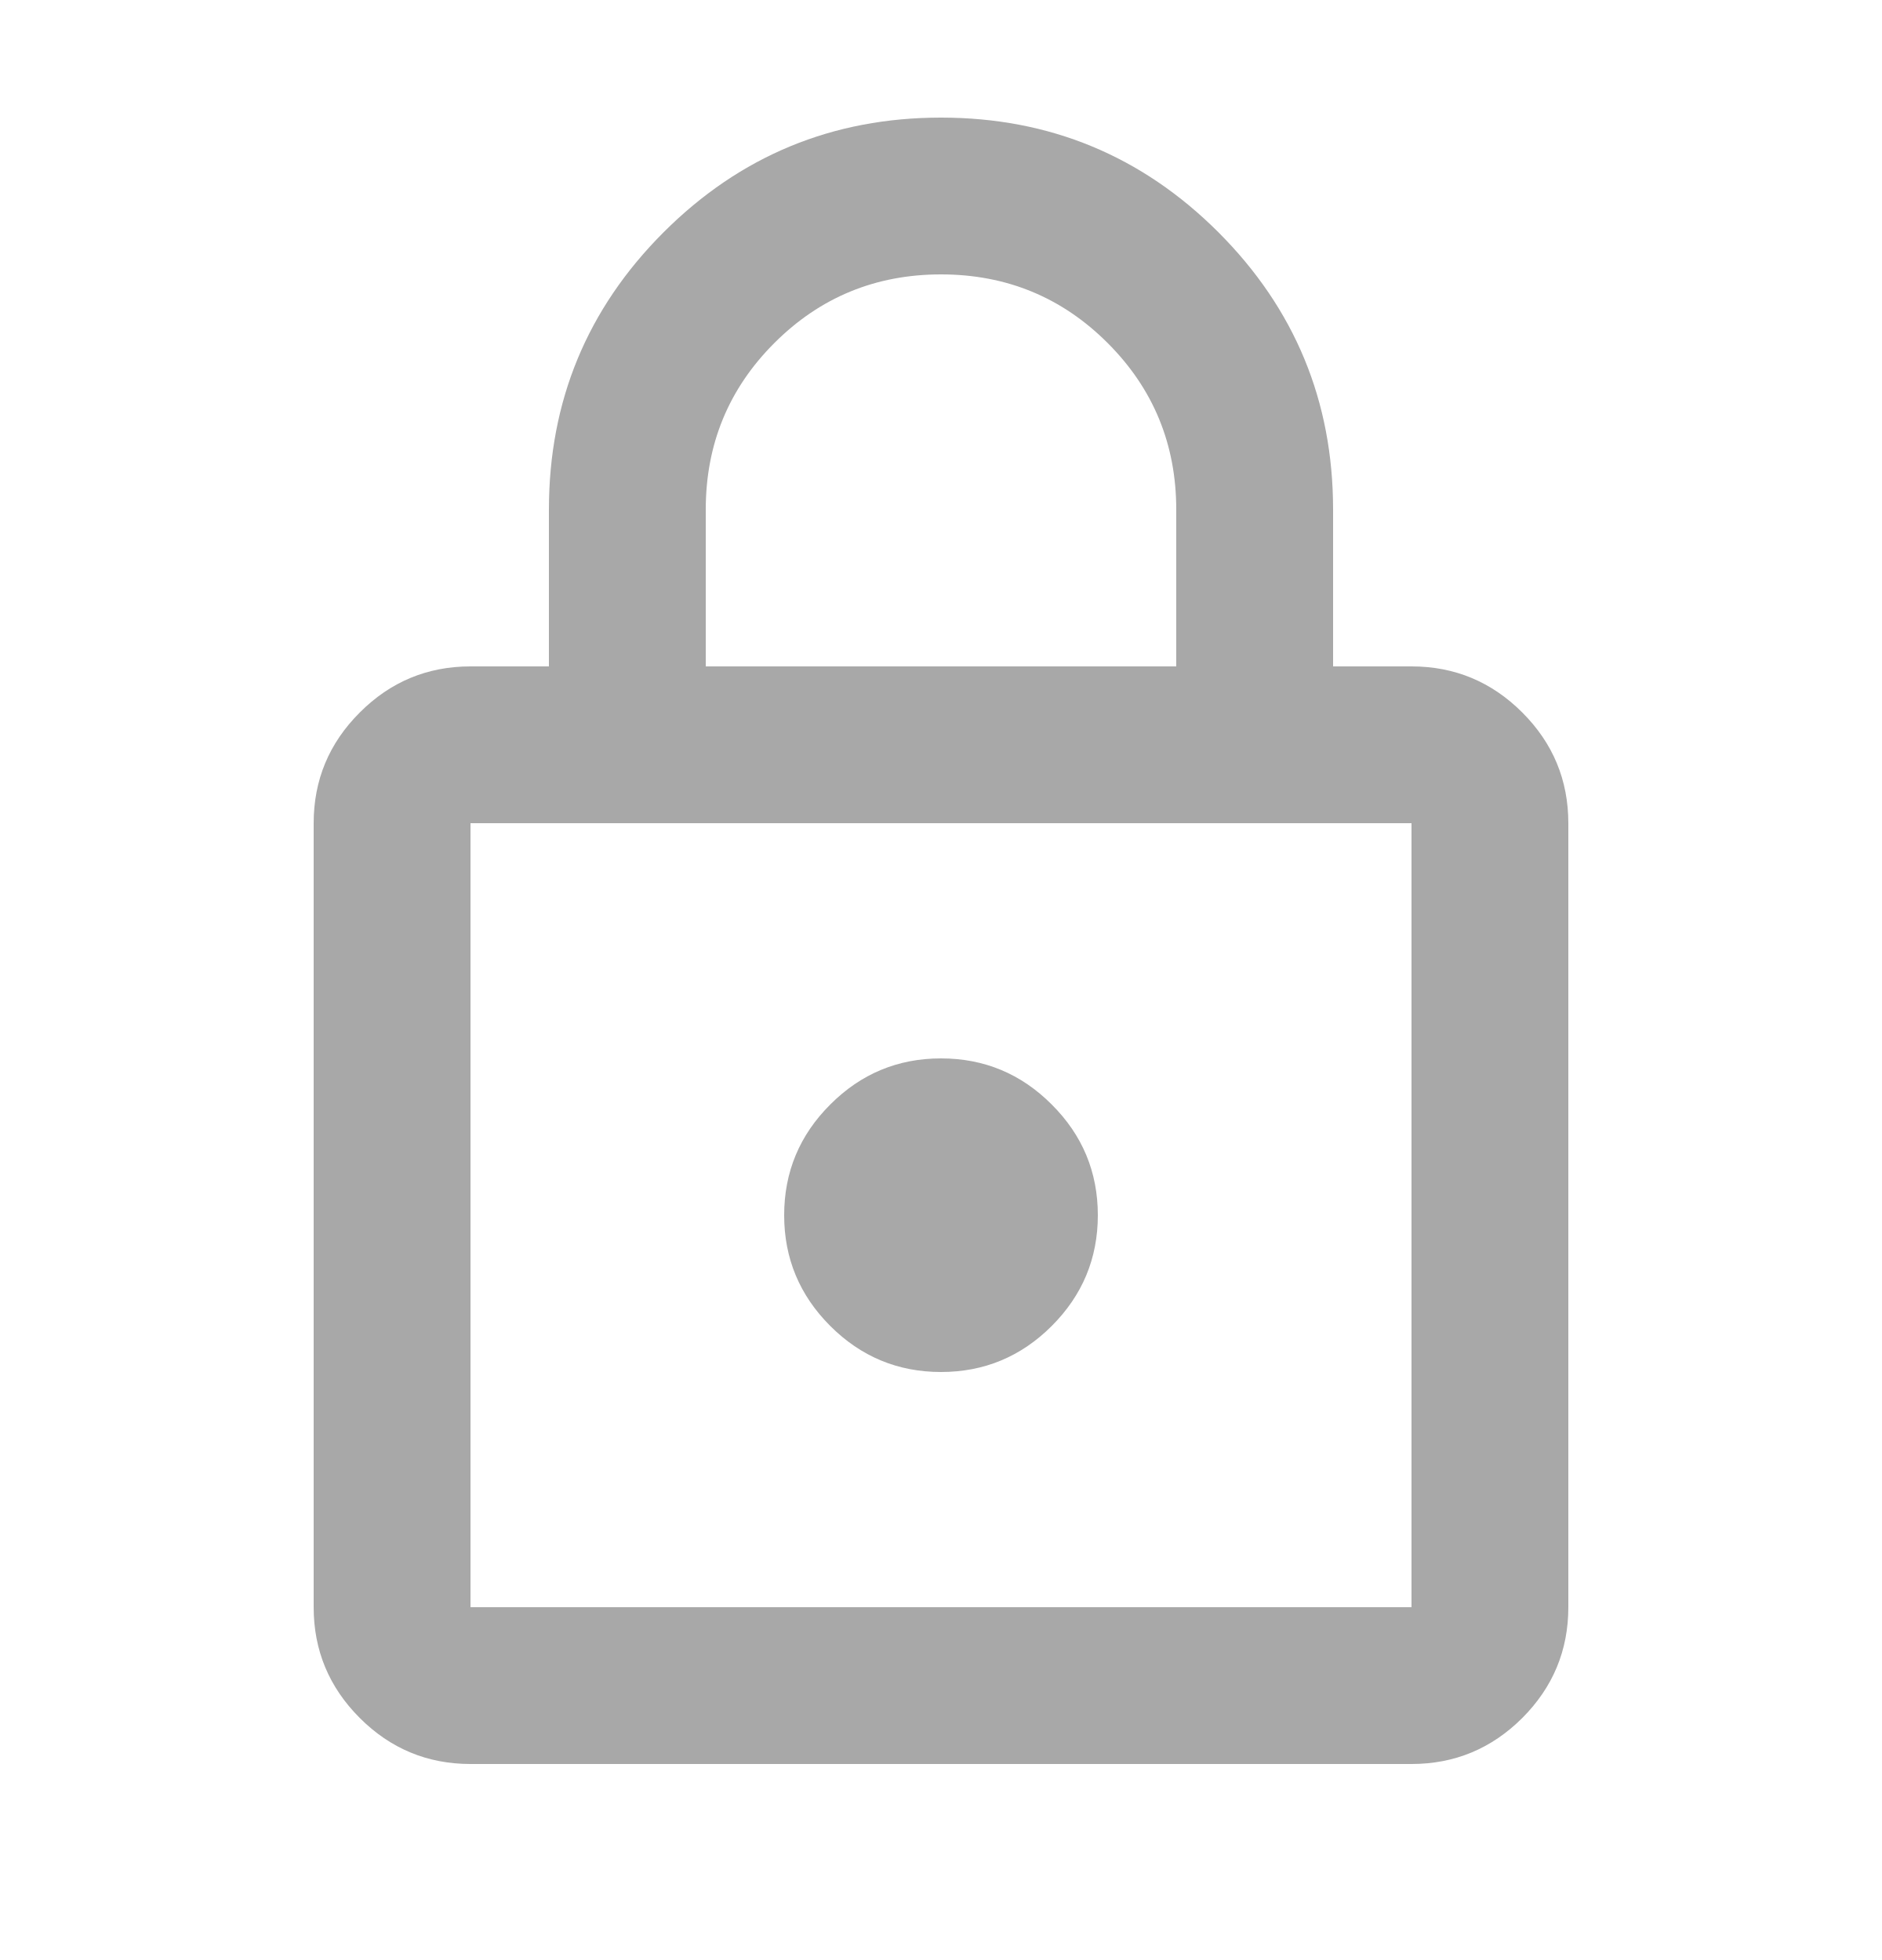
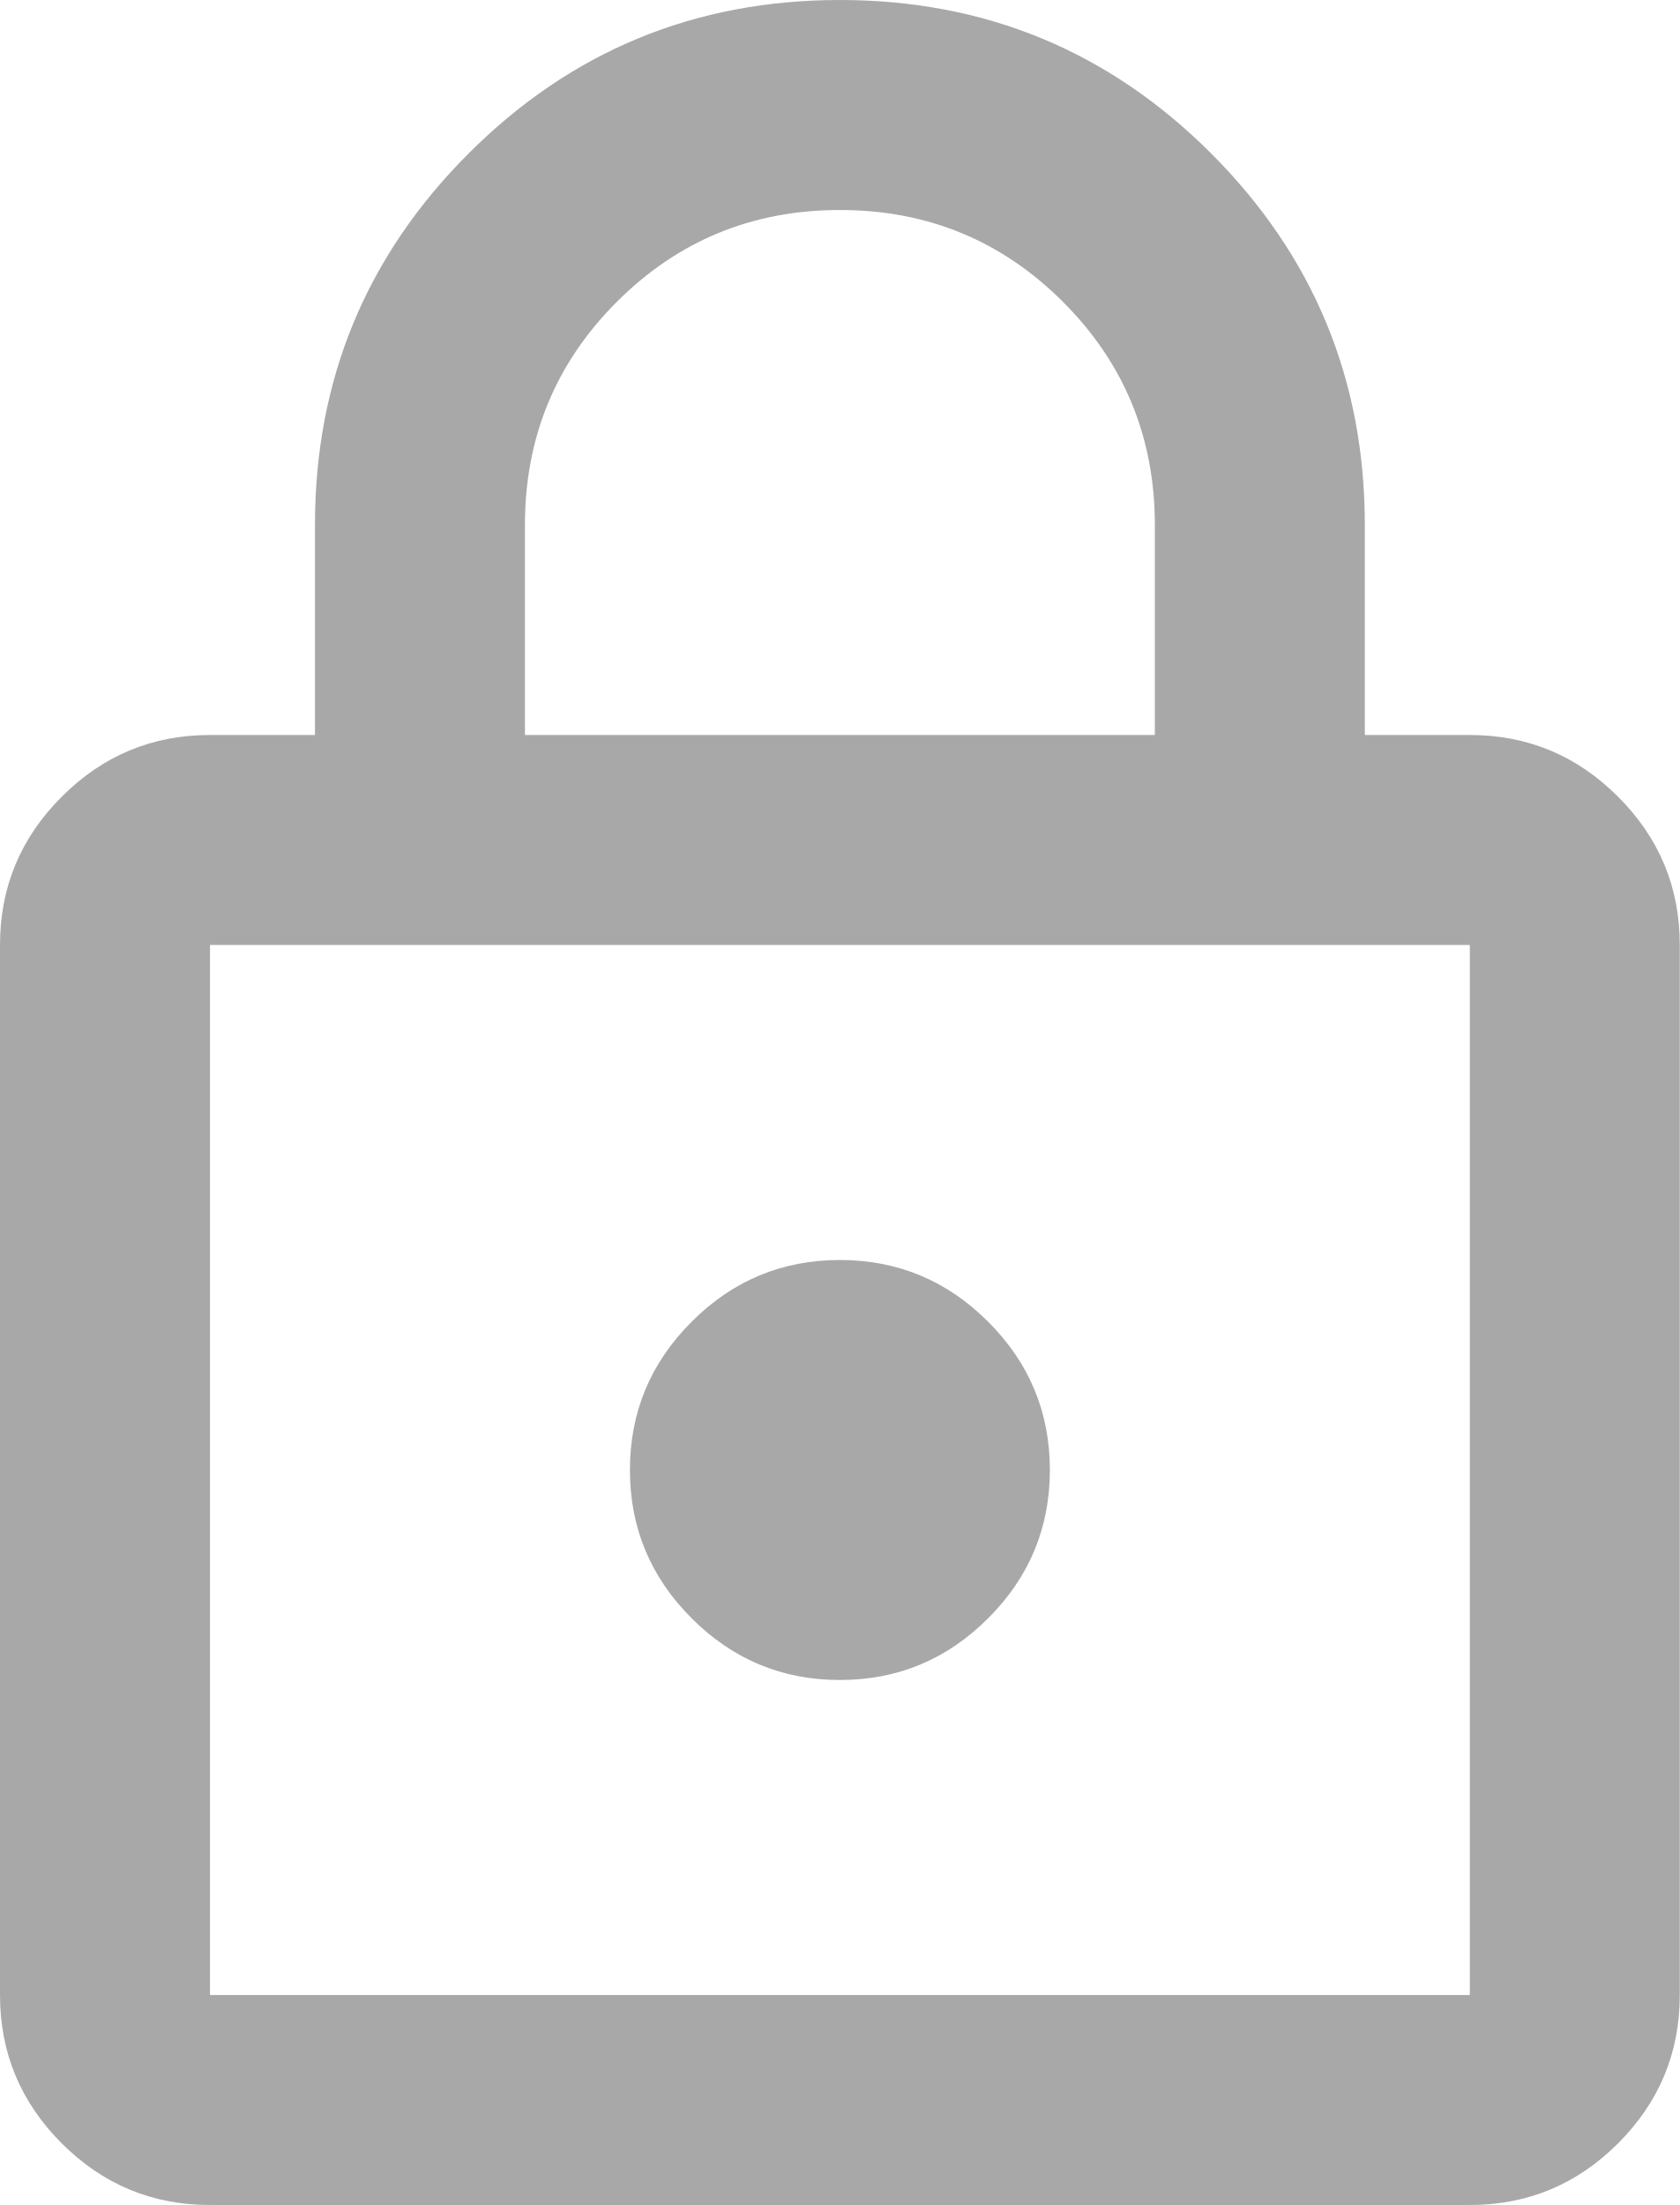
- <svg xmlns="http://www.w3.org/2000/svg" width="24" height="25" viewBox="0 0 24 25" fill="none">
-   <mask id="mask0_338435_5234" style="mask-type:alpha" maskUnits="userSpaceOnUse" x="0" y="0" width="24" height="25">
-     <rect y="0.5" width="24" height="24" fill="#D9D9D9" />
-   </mask>
-   <g mask="url(#mask0_338435_5234)">
-     <path d="M6 22.5C5.45 22.5 4.979 22.304 4.588 21.913C4.196 21.521 4 21.05 4 20.5V10.5C4 9.95 4.196 9.479 4.588 9.088C4.979 8.696 5.45 8.5 6 8.5H7V6.5C7 5.117 7.487 3.938 8.463 2.962C9.438 1.988 10.617 1.5 12 1.5C13.383 1.5 14.562 1.988 15.537 2.962C16.512 3.938 17 5.117 17 6.5V8.5H18C18.55 8.5 19.021 8.696 19.413 9.088C19.804 9.479 20 9.95 20 10.5V20.5C20 21.05 19.804 21.521 19.413 21.913C19.021 22.304 18.55 22.5 18 22.5H6ZM6 20.5H18V10.5H6V20.5ZM12 17.5C12.55 17.5 13.021 17.304 13.412 16.913C13.804 16.521 14 16.05 14 15.5C14 14.95 13.804 14.479 13.412 14.088C13.021 13.696 12.55 13.5 12 13.5C11.45 13.5 10.979 13.696 10.588 14.088C10.196 14.479 10 14.95 10 15.5C10 16.05 10.196 16.521 10.588 16.913C10.979 17.304 11.45 17.5 12 17.5ZM9 8.5H15V6.5C15 5.667 14.708 4.958 14.125 4.375C13.542 3.792 12.833 3.5 12 3.5C11.167 3.5 10.458 3.792 9.875 4.375C9.292 4.958 9 5.667 9 6.5V8.5Z" fill="#A8A8A8" />
-   </g>
+ <svg xmlns="http://www.w3.org/2000/svg" width="16" height="21" viewBox="0 0 16 21" fill="none">
+   <path d="M2 21C1.45 21 0.979 20.804 0.588 20.413C0.196 20.021 0 19.55 0 19V9C0 8.45 0.196 7.979 0.588 7.588C0.979 7.196 1.45 7 2 7H3V5C3 3.617 3.487 2.438 4.463 1.462C5.438 0.487 6.617 0 8 0C9.383 0 10.562 0.487 11.537 1.462C12.512 2.438 13 3.617 13 5V7H14C14.55 7 15.021 7.196 15.412 7.588C15.804 7.979 16 8.45 16 9V19C16 19.55 15.804 20.021 15.412 20.413C15.021 20.804 14.55 21 14 21H2ZM2 19H14V9H2V19ZM8 16C8.55 16 9.021 15.804 9.412 15.412C9.804 15.021 10 14.55 10 14C10 13.45 9.804 12.979 9.412 12.588C9.021 12.196 8.55 12 8 12C7.45 12 6.979 12.196 6.588 12.588C6.196 12.979 6 13.45 6 14C6 14.55 6.196 15.021 6.588 15.412C6.979 15.804 7.45 16 8 16ZM5 7H11V5C11 4.167 10.708 3.458 10.125 2.875C9.542 2.292 8.833 2 8 2C7.167 2 6.458 2.292 5.875 2.875C5.292 3.458 5 4.167 5 5V7Z" fill="#A8A8A8" />
</svg>
